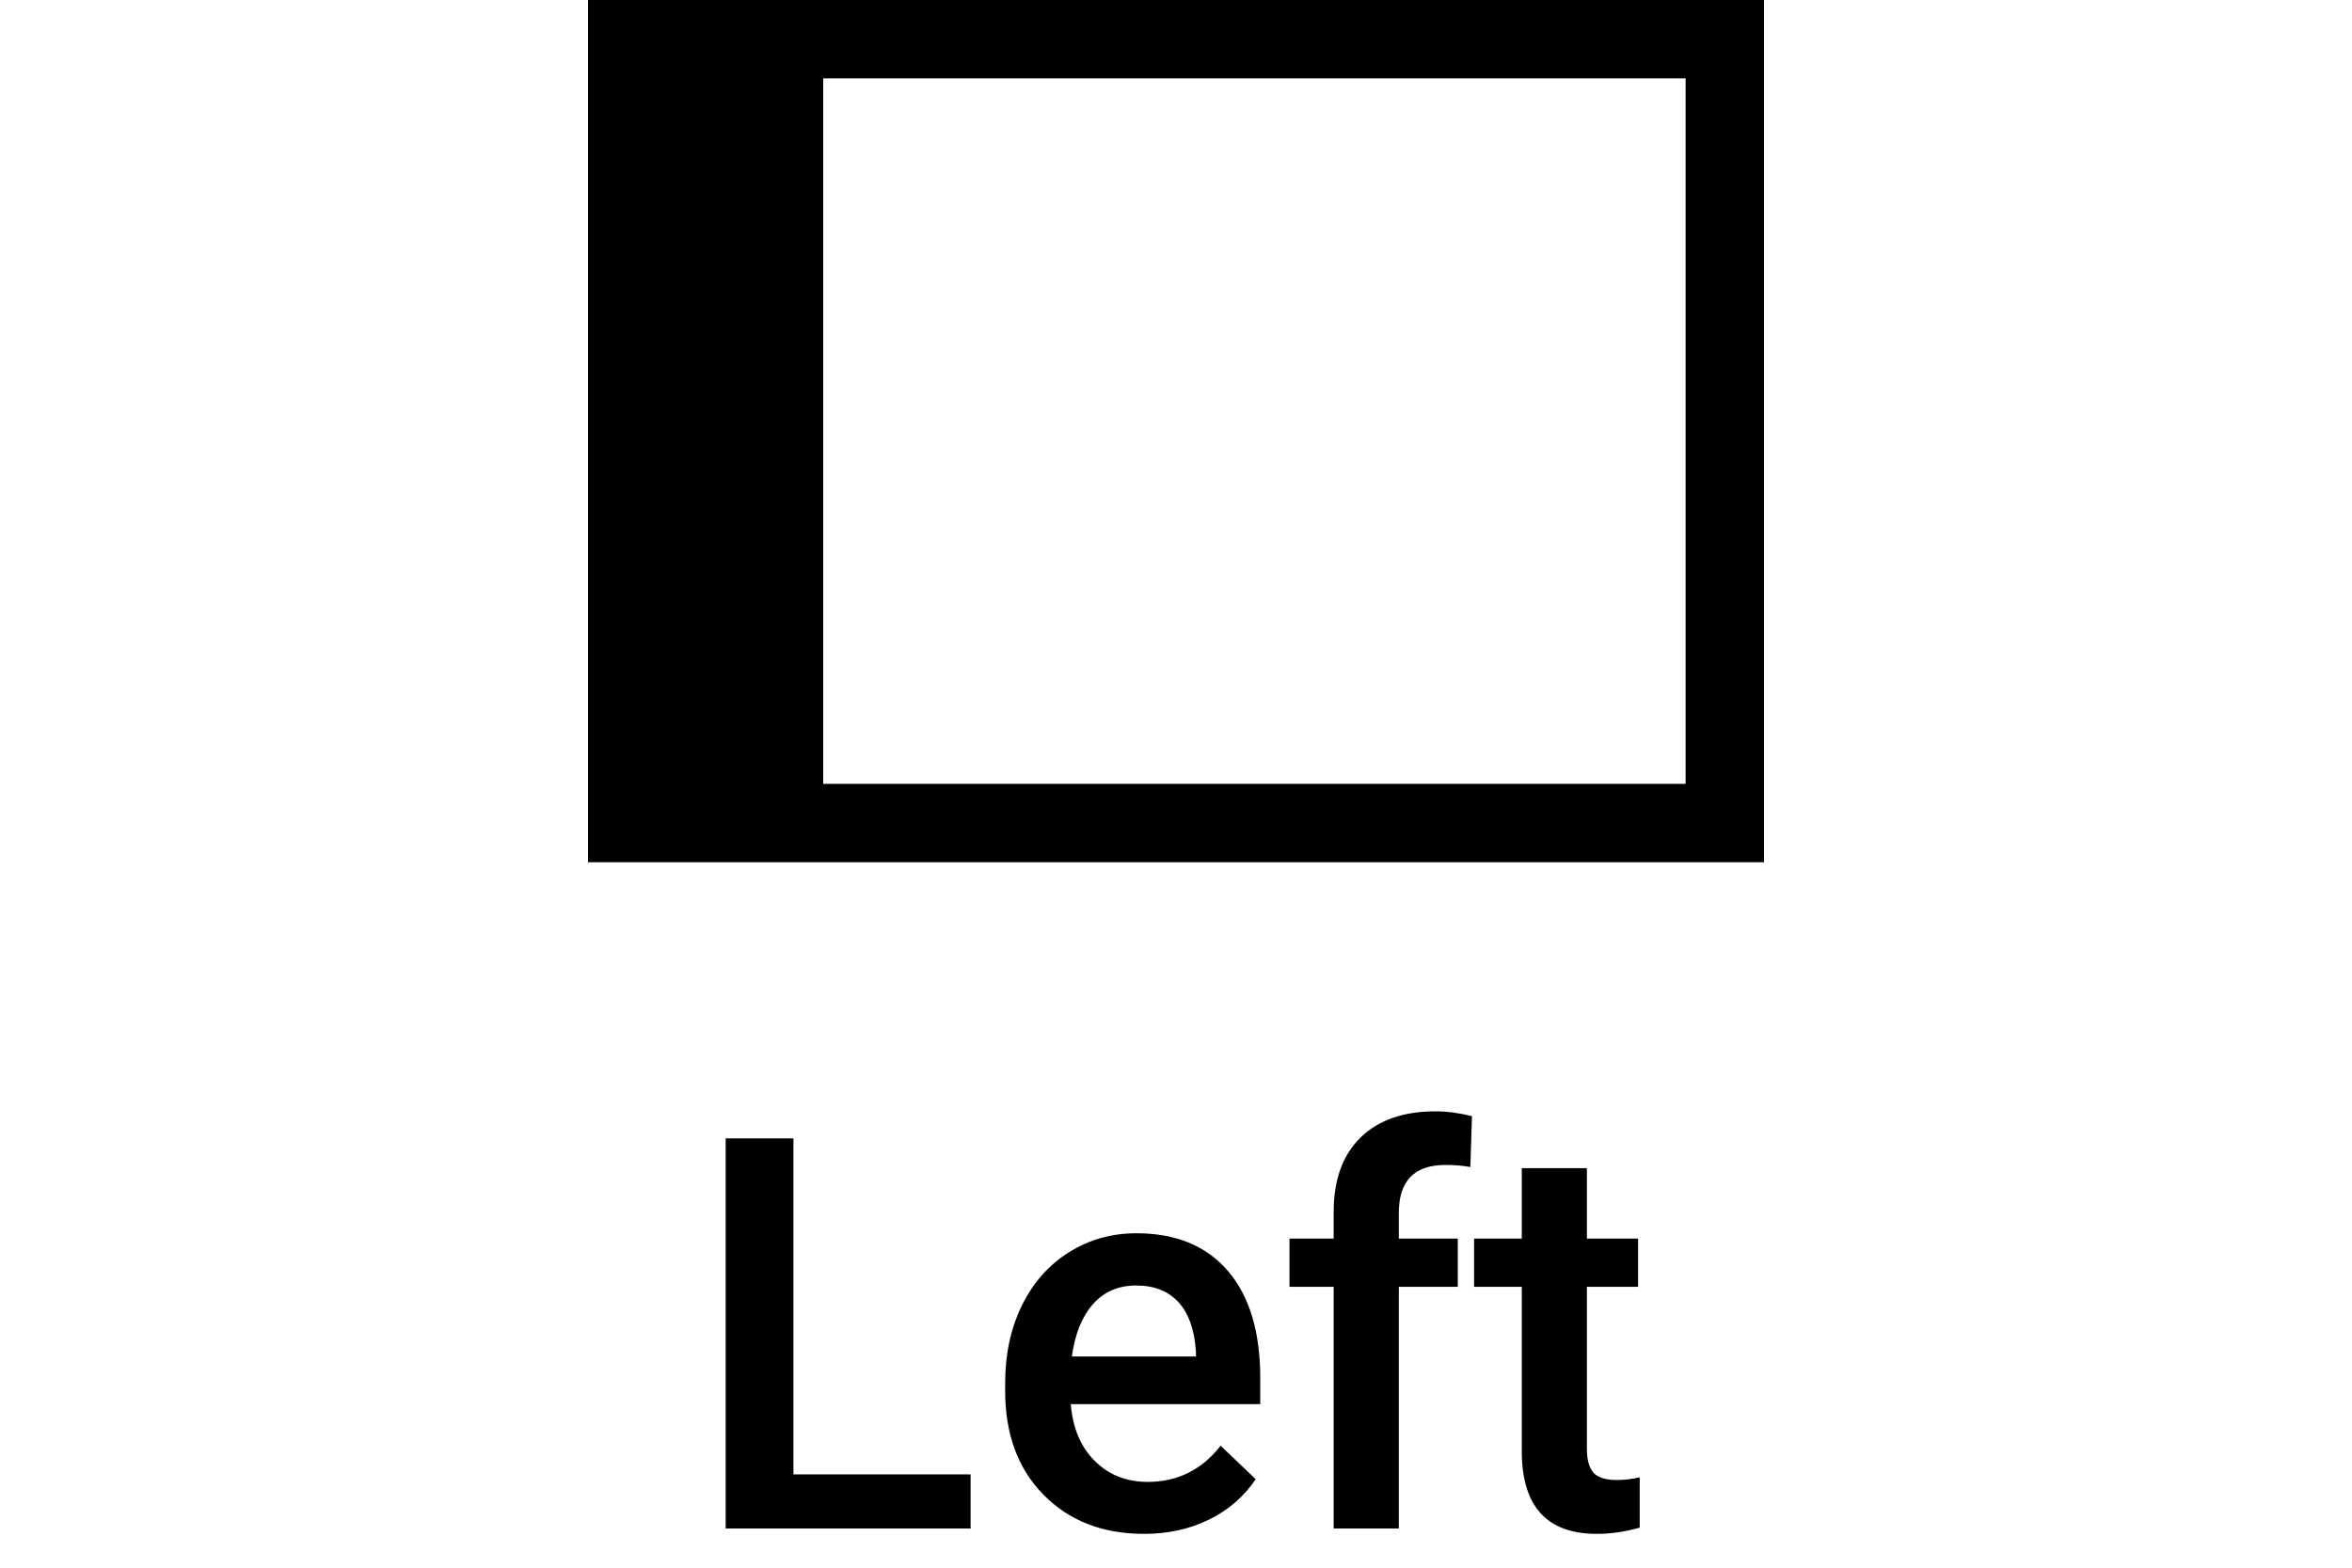
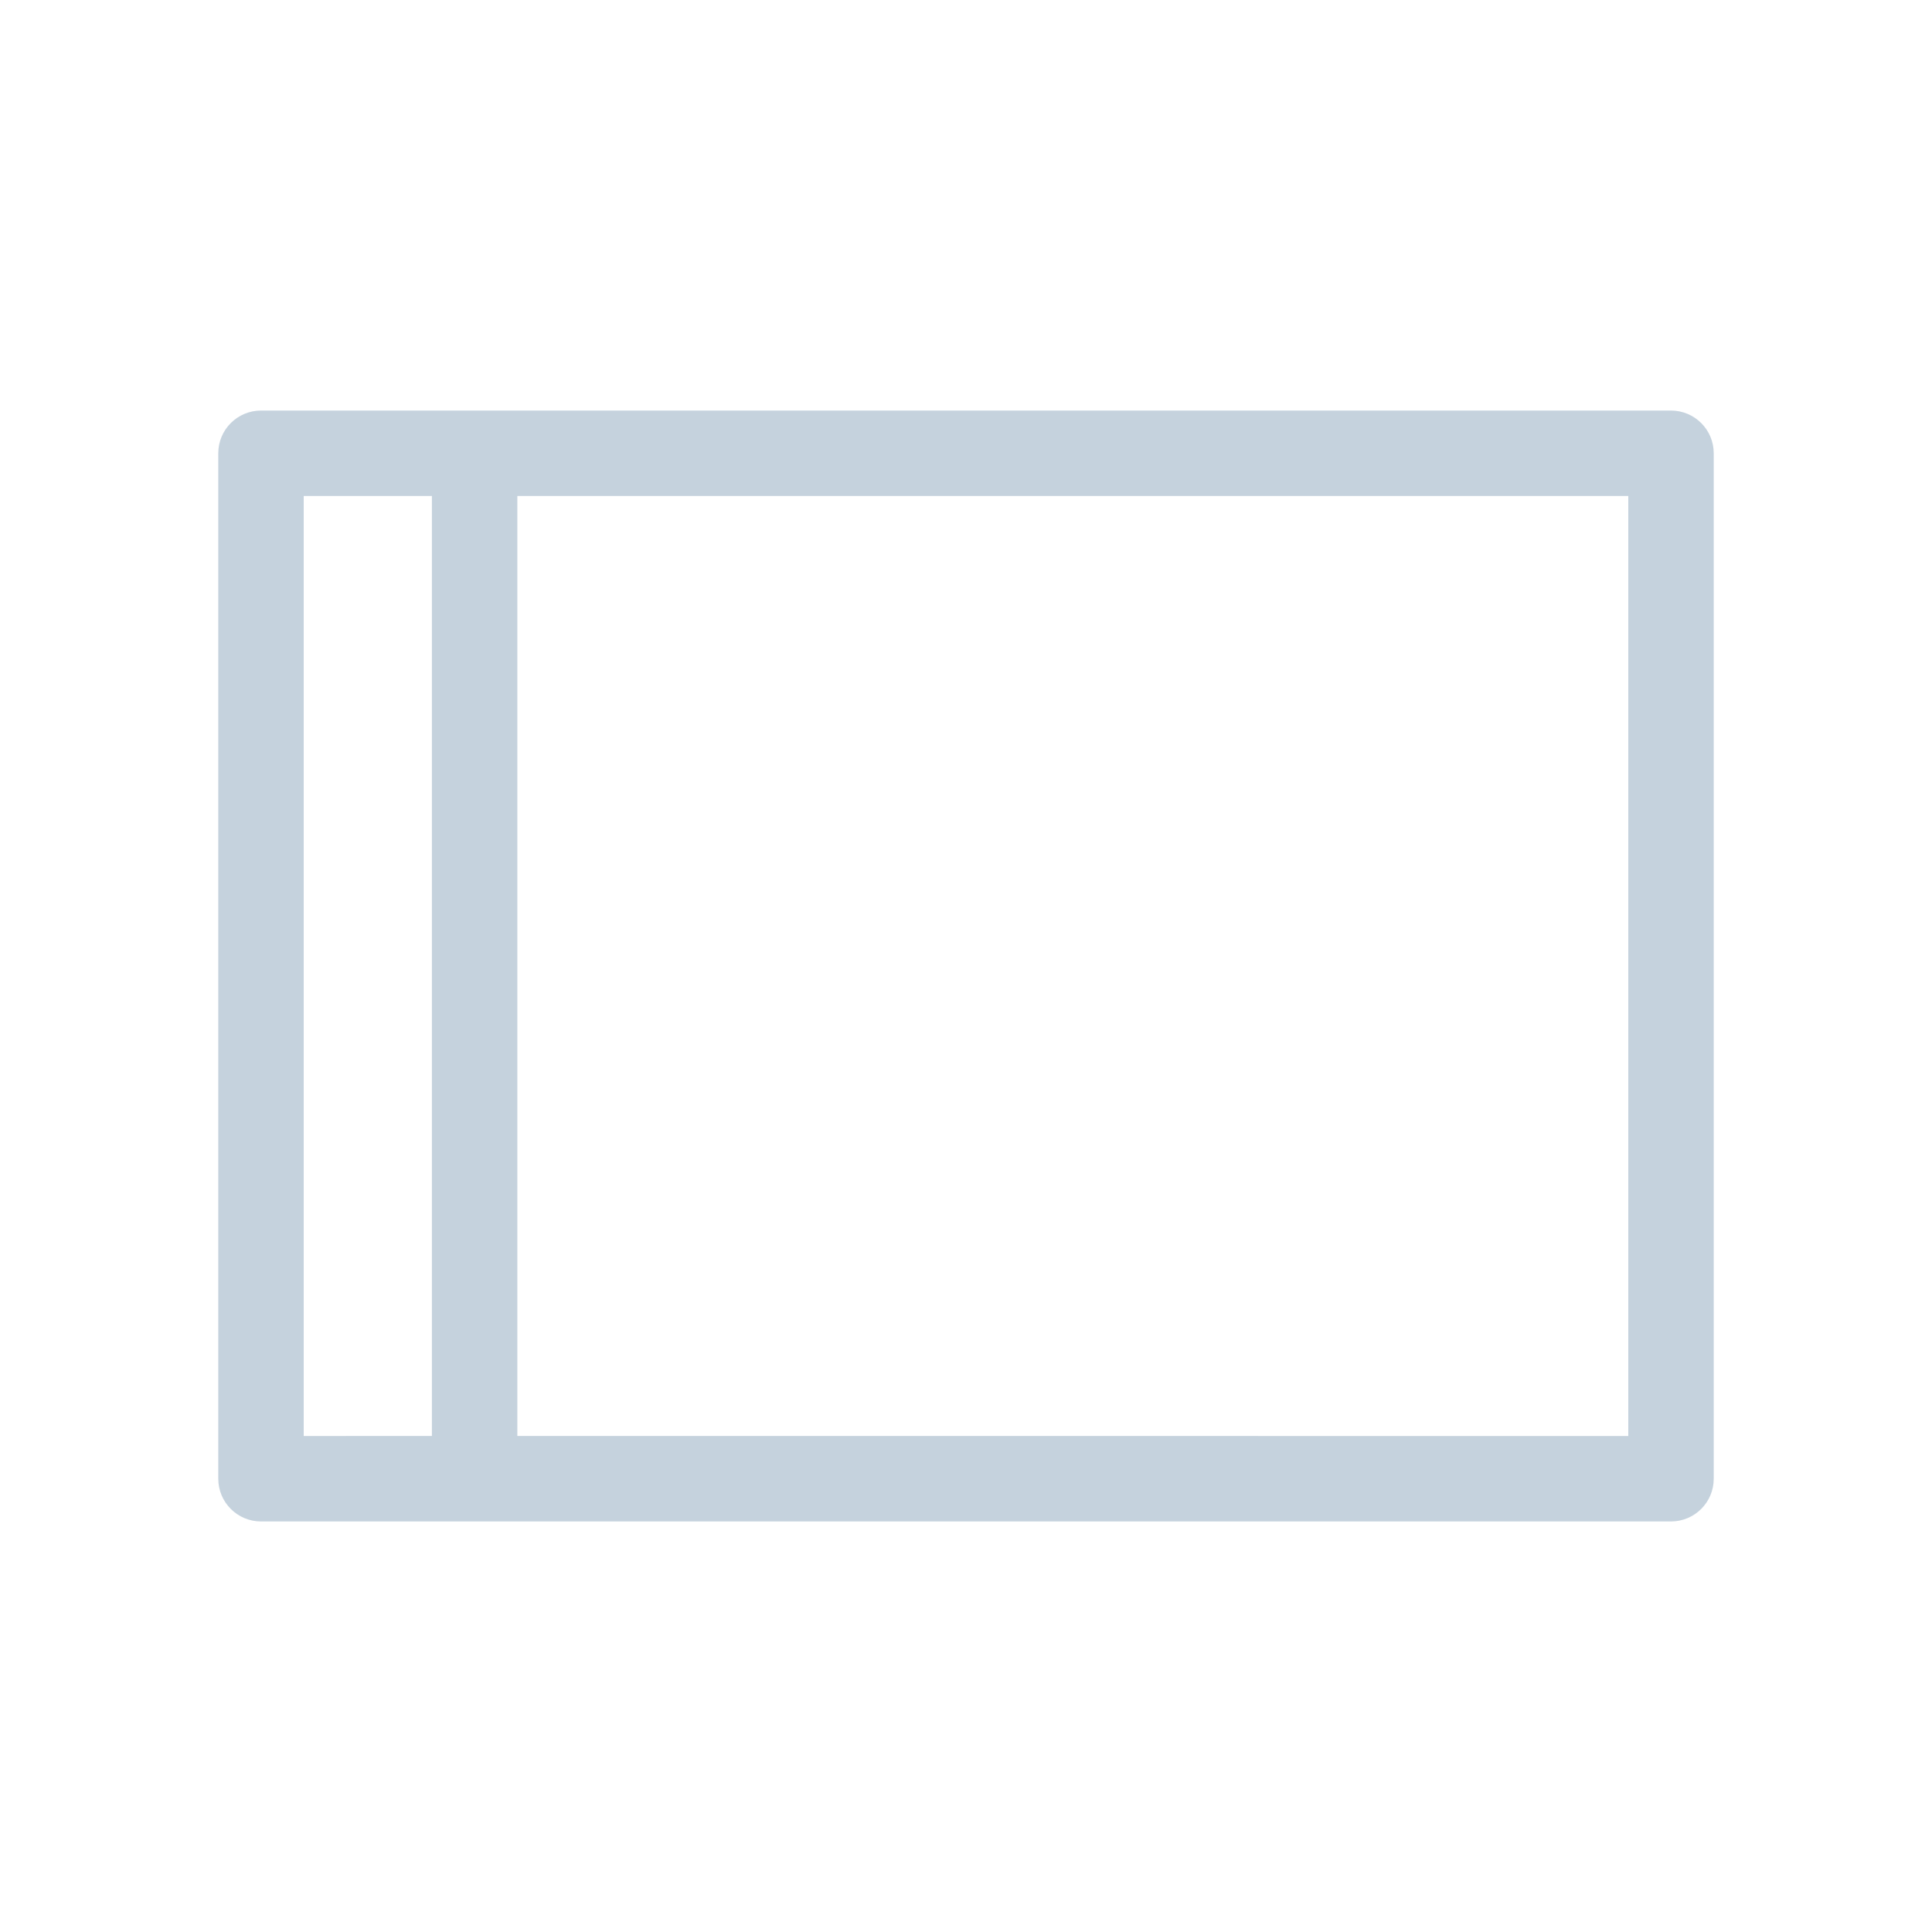
- <svg xmlns="http://www.w3.org/2000/svg" width="60px" height="40px" viewBox="0 0 30 40">
-   <g id="Screen" stroke="none" stroke-width="1" fill="none" fill-rule="evenodd">
-     <g id="Desktop-HD-Copy" transform="translate(-296, -329)">
-       <g id="Left_icon" transform="translate(281, 318)">
-         <rect fill-opacity="0" fill="#D8D8D8" x="-4.54747351e-13" y="-4.26325641e-14" width="60" height="60" />
-         <path fill="currentColor" fill-rule="nonzero" d="M28.991,42.467 C29.998,42.467 30.777,42.788 31.326,43.431 C31.875,44.073 32.149,44.982 32.149,46.158 L32.149,46.828 L27.316,46.828 C27.367,47.439 27.57,47.922 27.928,48.277 C28.286,48.633 28.736,48.811 29.278,48.811 C30.039,48.811 30.659,48.503 31.138,47.888 L32.033,48.742 C31.737,49.184 31.342,49.527 30.847,49.771 C30.353,50.015 29.798,50.137 29.183,50.137 C28.13,50.137 27.277,49.805 26.623,49.142 C25.969,48.479 25.642,47.596 25.642,46.493 L25.642,46.288 C25.642,45.55 25.784,44.89 26.069,44.309 C26.354,43.728 26.754,43.276 27.269,42.952 C27.784,42.629 28.358,42.467 28.991,42.467 Z M40.482,40.806 L40.482,42.604 L41.788,42.604 L41.788,43.834 L40.482,43.834 L40.482,47.963 C40.482,48.245 40.538,48.449 40.65,48.575 C40.762,48.7 40.961,48.763 41.248,48.763 C41.439,48.763 41.633,48.74 41.829,48.694 L41.829,49.979 C41.451,50.084 41.086,50.137 40.735,50.137 C39.459,50.137 38.821,49.433 38.821,48.024 L38.821,43.834 L37.604,43.834 L37.604,42.604 L38.821,42.604 L38.821,40.806 L40.482,40.806 Z M20.241,40.047 L20.241,48.619 L24.76,48.619 L24.76,50 L18.512,50 L18.512,40.047 L20.241,40.047 Z M36.62,39.356 C36.912,39.356 37.222,39.397 37.55,39.479 L37.509,40.778 C37.326,40.742 37.115,40.724 36.873,40.724 C36.08,40.724 35.684,41.132 35.684,41.947 L35.684,42.604 L37.188,42.604 L37.188,43.834 L35.684,43.834 L35.684,50 L34.022,50 L34.022,43.834 L32.895,43.834 L32.895,42.604 L34.022,42.604 L34.022,41.927 C34.022,41.106 34.25,40.473 34.706,40.026 C35.162,39.58 35.8,39.356 36.62,39.356 Z M28.984,43.8 C28.529,43.8 28.161,43.959 27.88,44.278 C27.6,44.597 27.421,45.042 27.344,45.611 L30.509,45.611 L30.509,45.488 C30.472,44.932 30.324,44.512 30.064,44.227 C29.805,43.942 29.445,43.8 28.984,43.8 Z M45,11 L45,33 L15,33 L15,11 L45,11 Z M43,13 L21,13 L21,31 L43,31 L43,13 Z" />
-       </g>
-     </g>
-   </g>
+ <svg xmlns="http://www.w3.org/2000/svg" width="40" height="40" viewBox="0 0 40 40">
+   <path fill="#C5D2DD" fill-rule="evenodd" d="M34.596,8.5 C35.085,8.5 35.481,8.896 35.481,9.385 L35.481,9.385 L35.481,30.615 C35.481,31.104 35.085,31.5 34.596,31.5 L34.596,31.5 L5.404,31.5 C4.915,31.5 4.519,31.104 4.519,30.615 L4.519,30.615 L4.519,9.385 C4.519,8.896 4.915,8.5 5.404,8.5 L5.404,8.5 Z M8.942,10.269 L6.288,10.269 L6.288,29.731 L8.942,29.73 L8.942,10.269 Z M33.712,10.269 L10.711,10.269 L10.711,29.73 L33.712,29.731 L33.712,10.269 Z" />
</svg>
